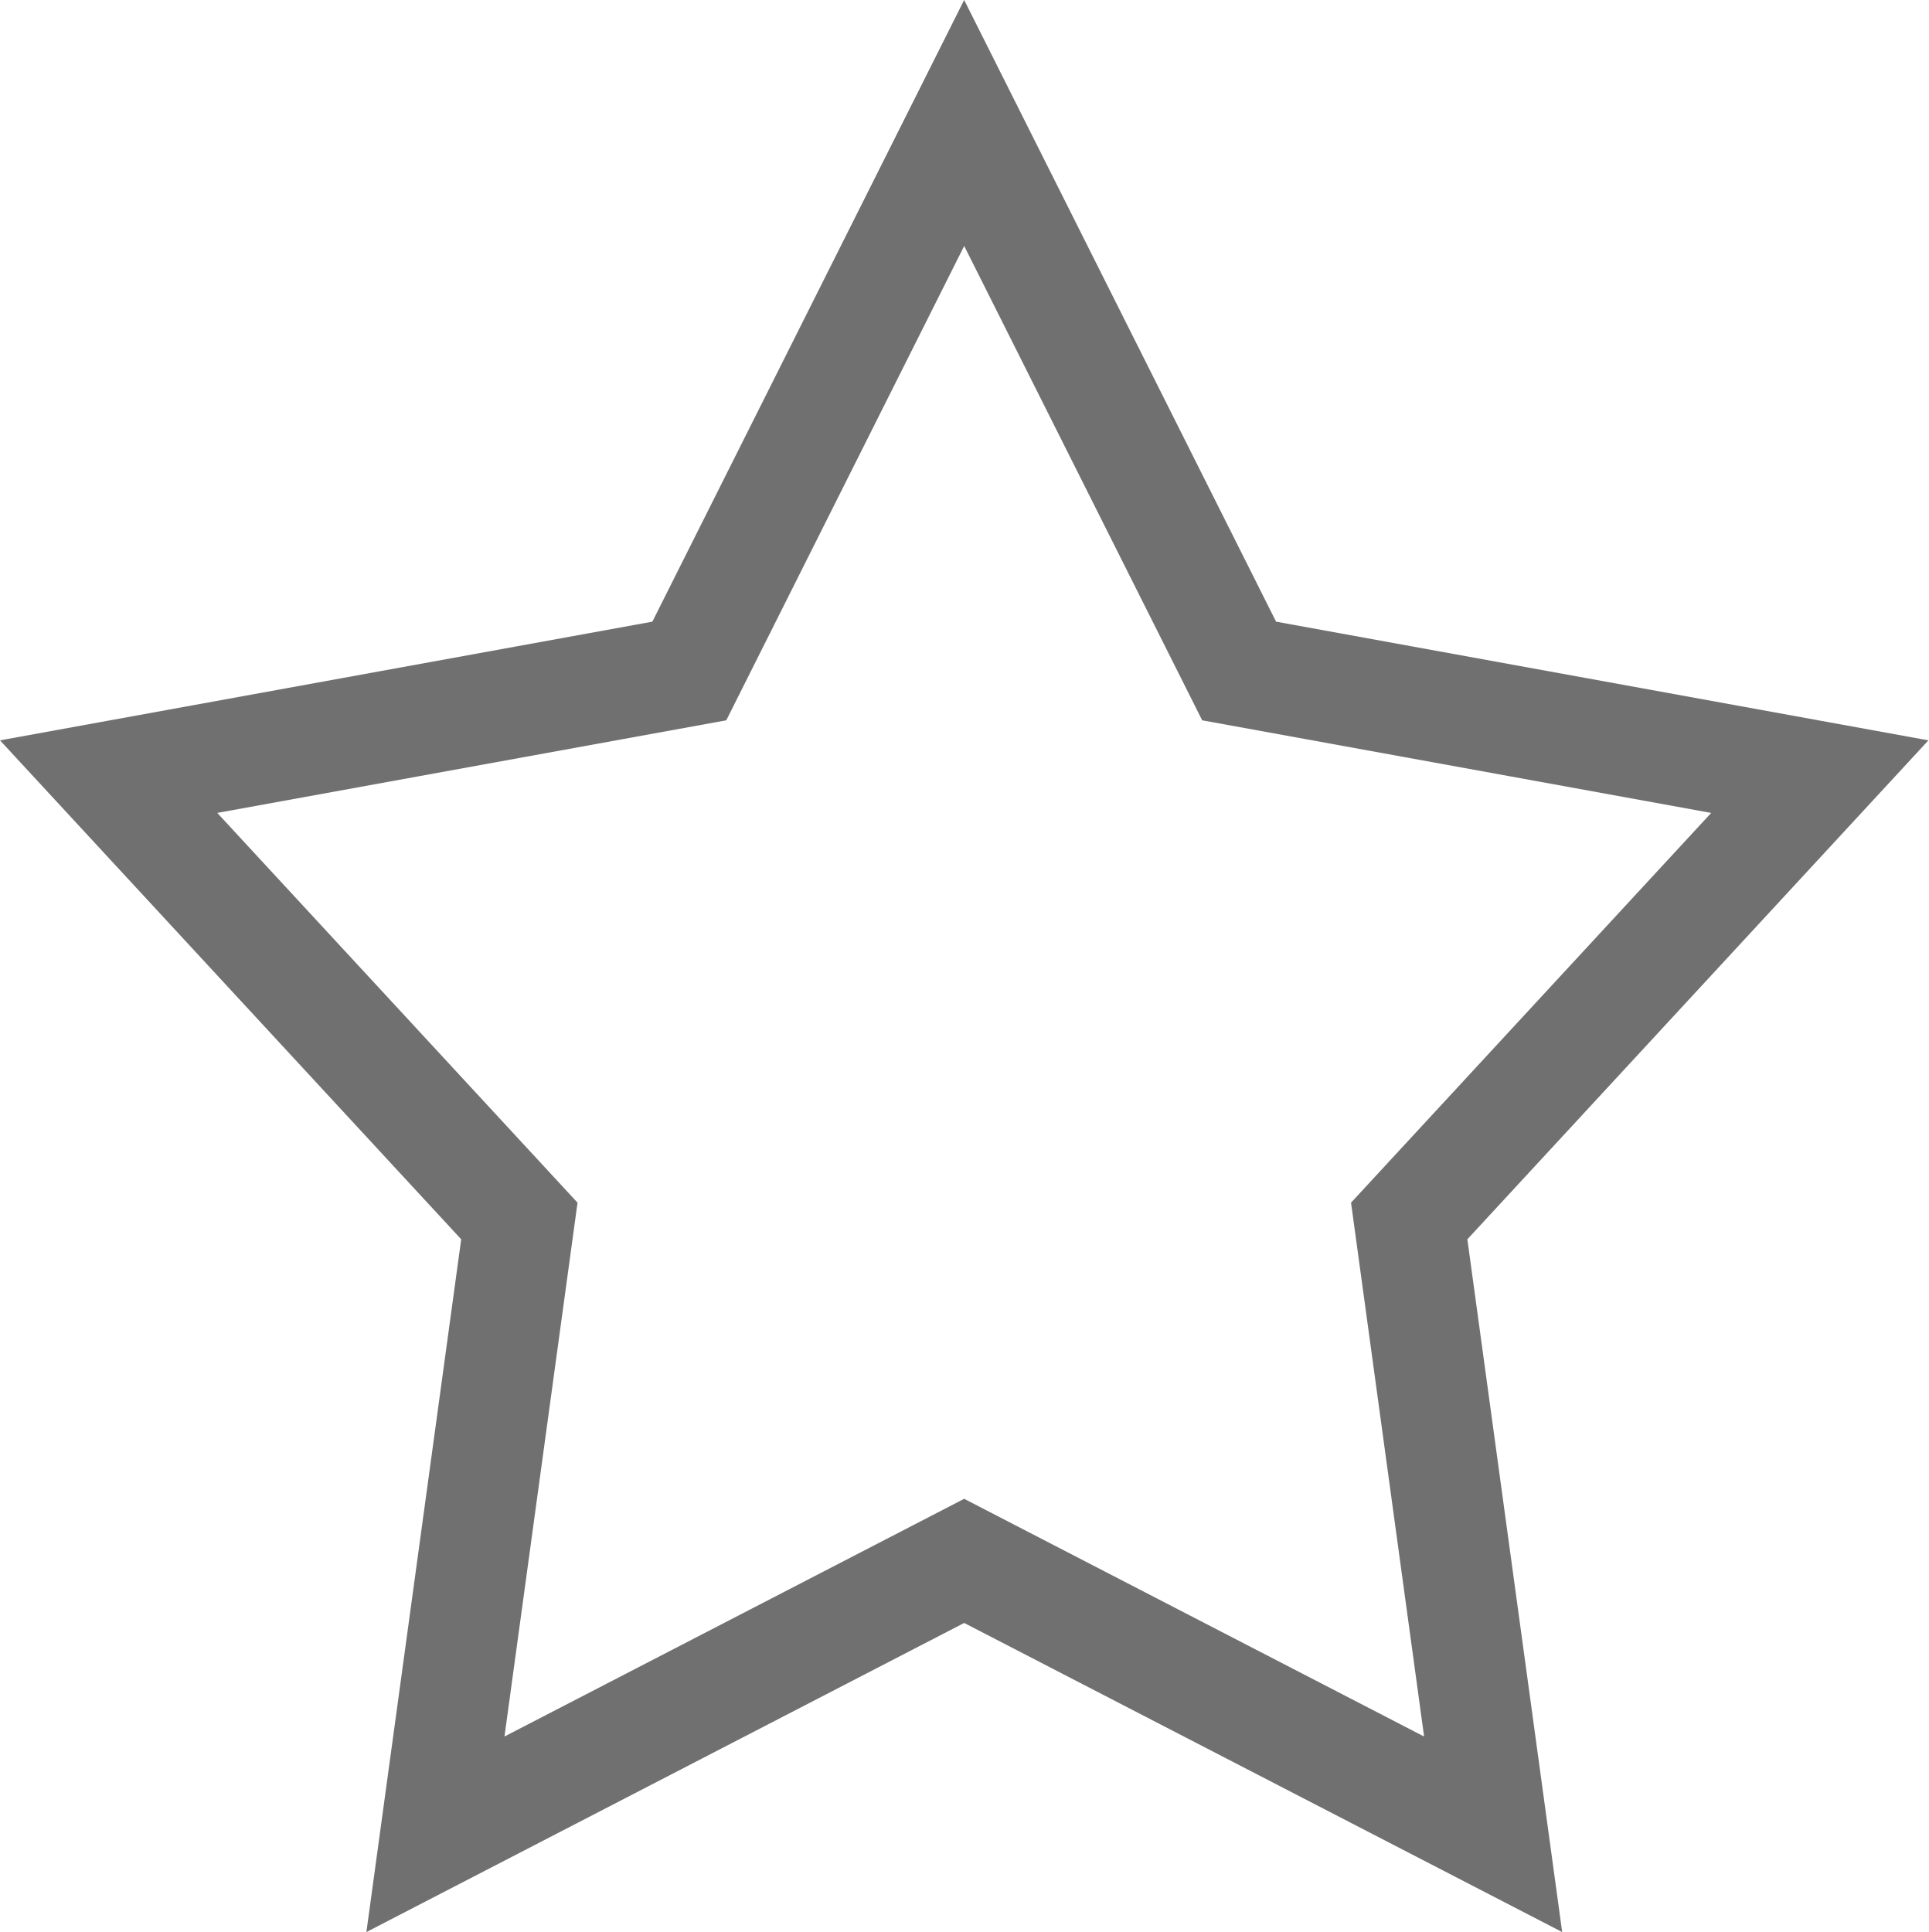
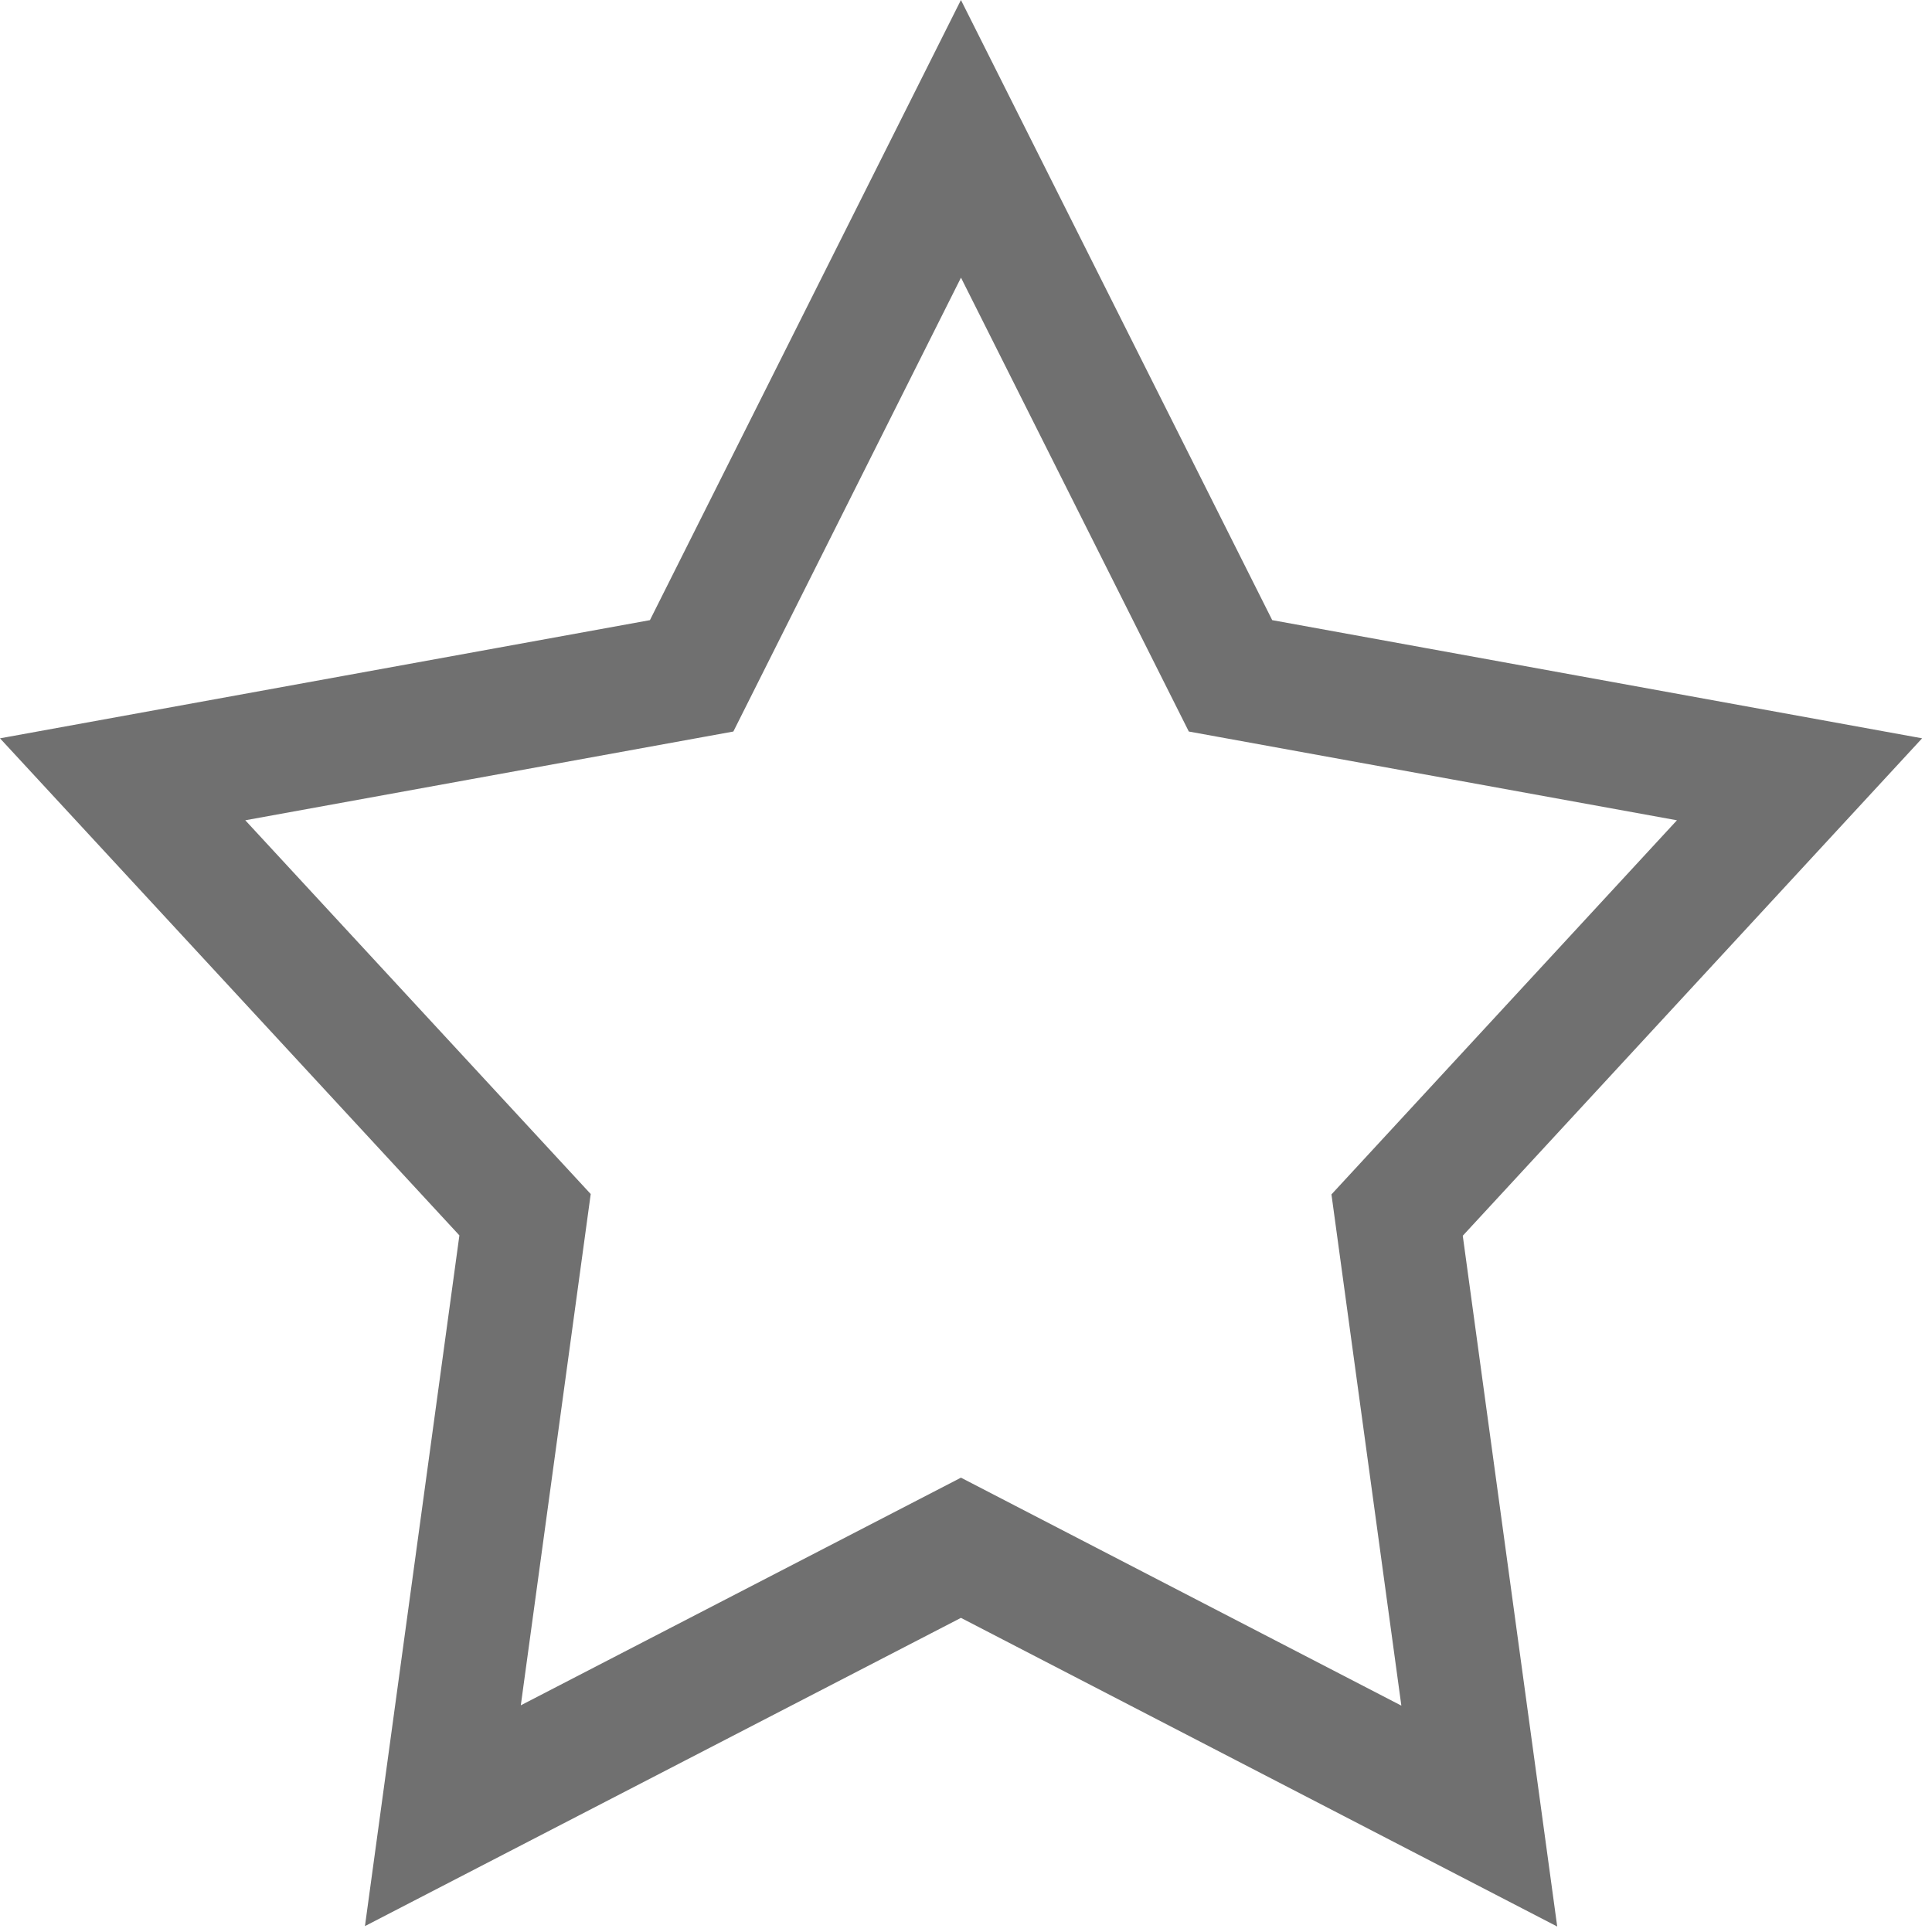
- <svg xmlns="http://www.w3.org/2000/svg" width="17.487" height="17.518" viewBox="0 0 17.487 17.518">
-   <path id="Star_5" data-name="Star 5" d="M8.1,0l2.493,4.969,5.265.958L12.135,9.956l.761,5.561L8.1,13.038,3.306,15.517l.761-5.561L.343,5.927l5.265-.958Z" transform="translate(0.642 1.115)" fill="none" stroke="#707070" stroke-width="1" />
+ <svg xmlns="http://www.w3.org/2000/svg" width="15.517" height="15.517" viewBox="0 0 15.517 15.517">
+   <path id="Star_5" data-name="Star 5" d="M7.076,0,9.241,4.313l4.57.831-3.232,3.5.66,4.827L7.076,11.316,2.915,13.468l.66-4.827L.343,5.144l4.57-.831Z" transform="translate(0.642 1.115)" fill="none" stroke="#707070" stroke-width="1" />
</svg>
